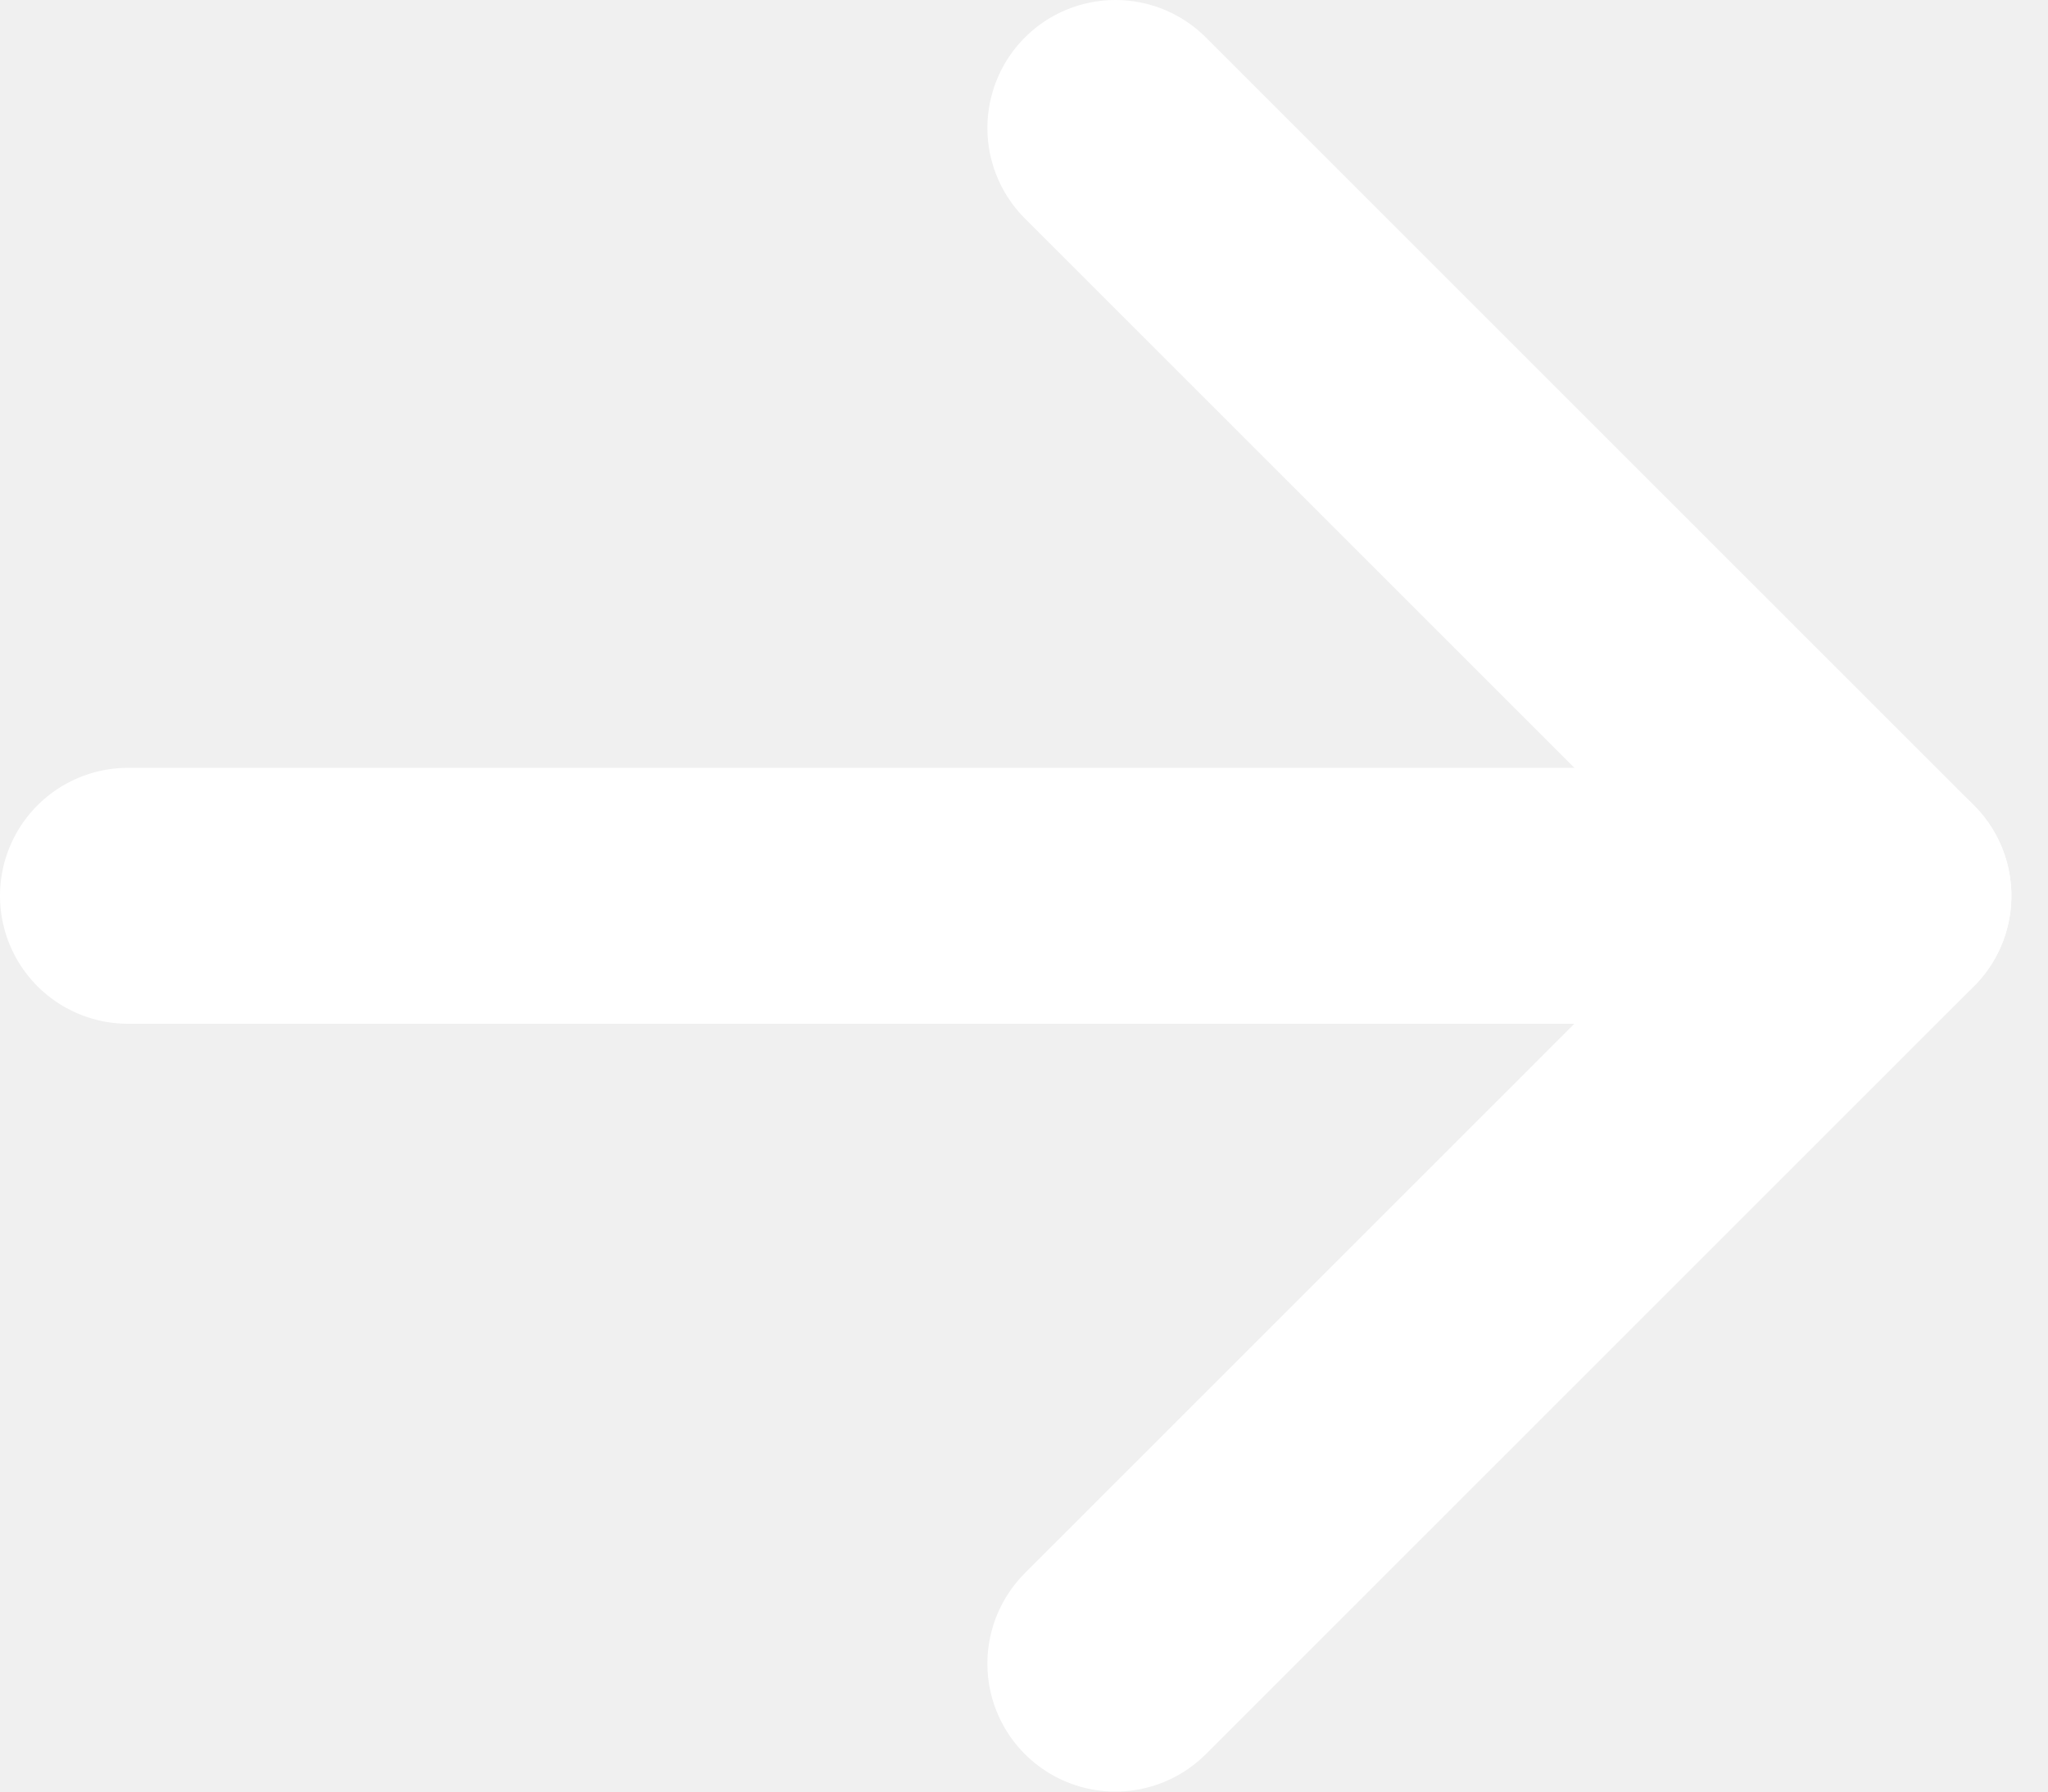
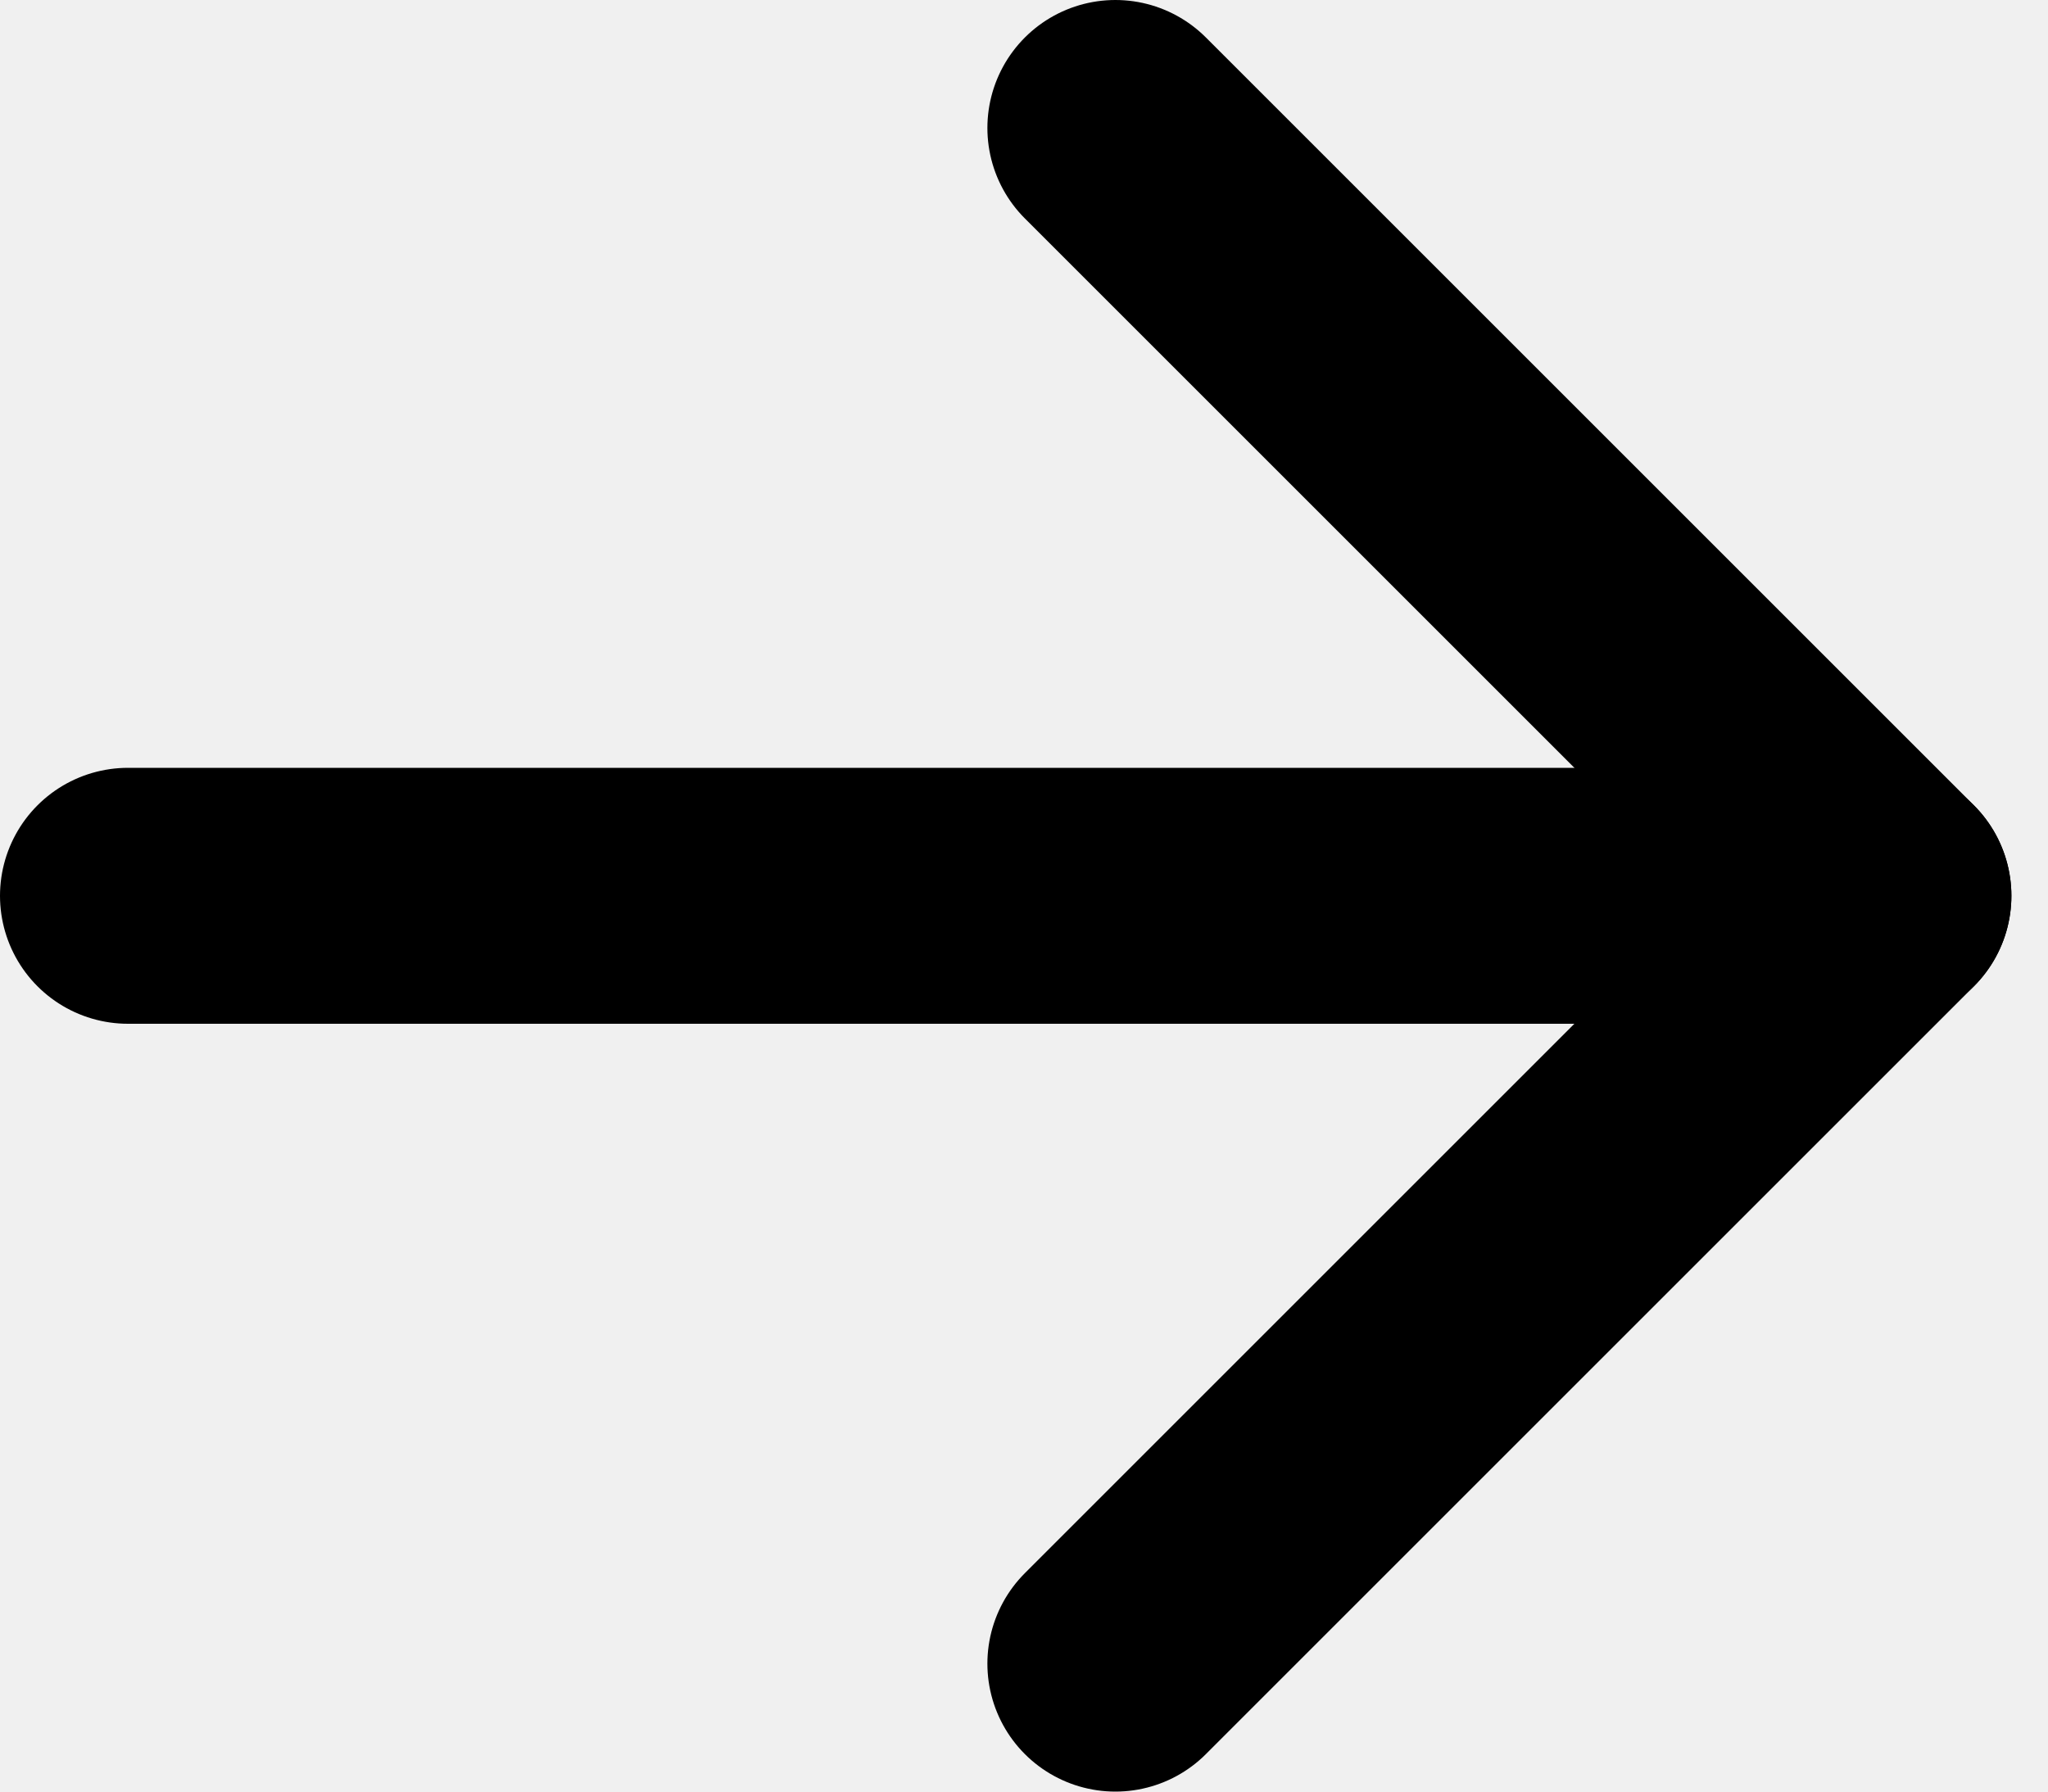
<svg xmlns="http://www.w3.org/2000/svg" width="16" height="14" viewBox="0 0 16 14" fill="none">
-   <path d="M1 7H14.714" stroke="white" stroke-width="2" stroke-linecap="round" stroke-linejoin="round" />
-   <path d="M8.714 1L14.714 7L8.714 13" stroke="white" stroke-width="2" stroke-linecap="round" stroke-linejoin="round" />
+   <path d="M1 7H14.714" stroke="black" stroke-width="2" stroke-linecap="round" stroke-linejoin="round" />
+   <path d="M8.714 1L14.714 7L8.714 13" stroke="black" stroke-width="2" stroke-linecap="round" stroke-linejoin="round" />
</svg>
